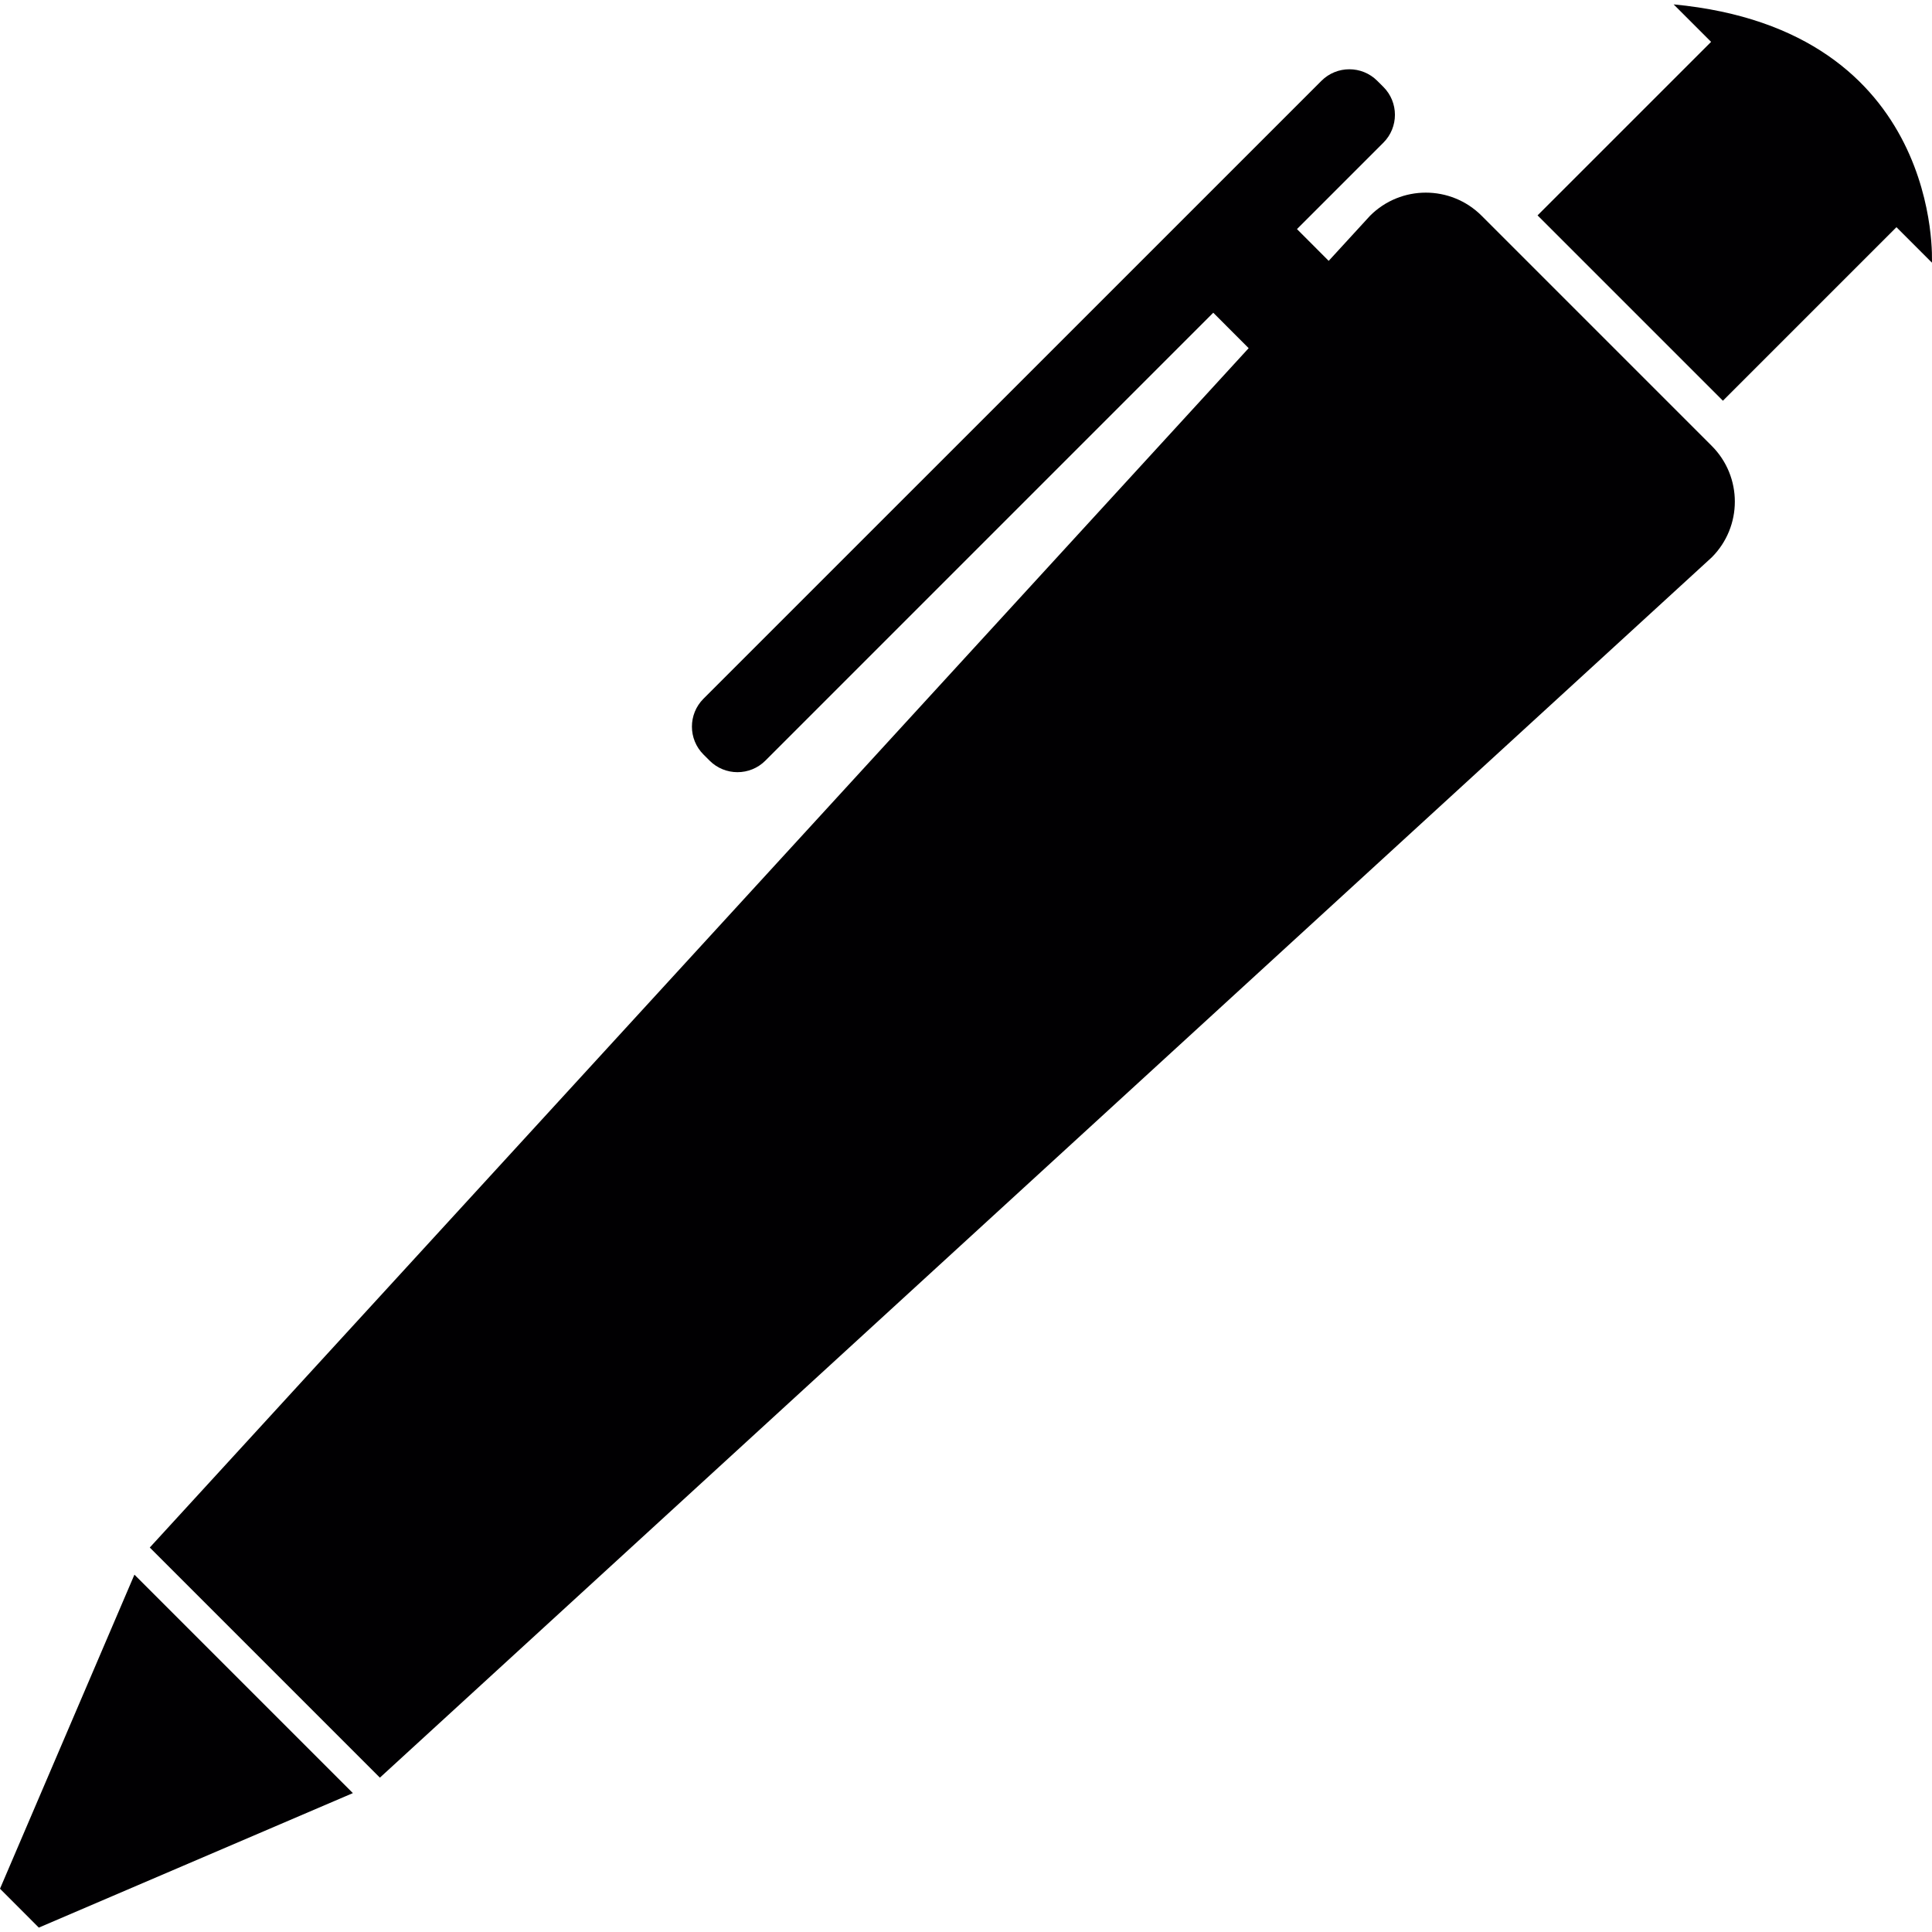
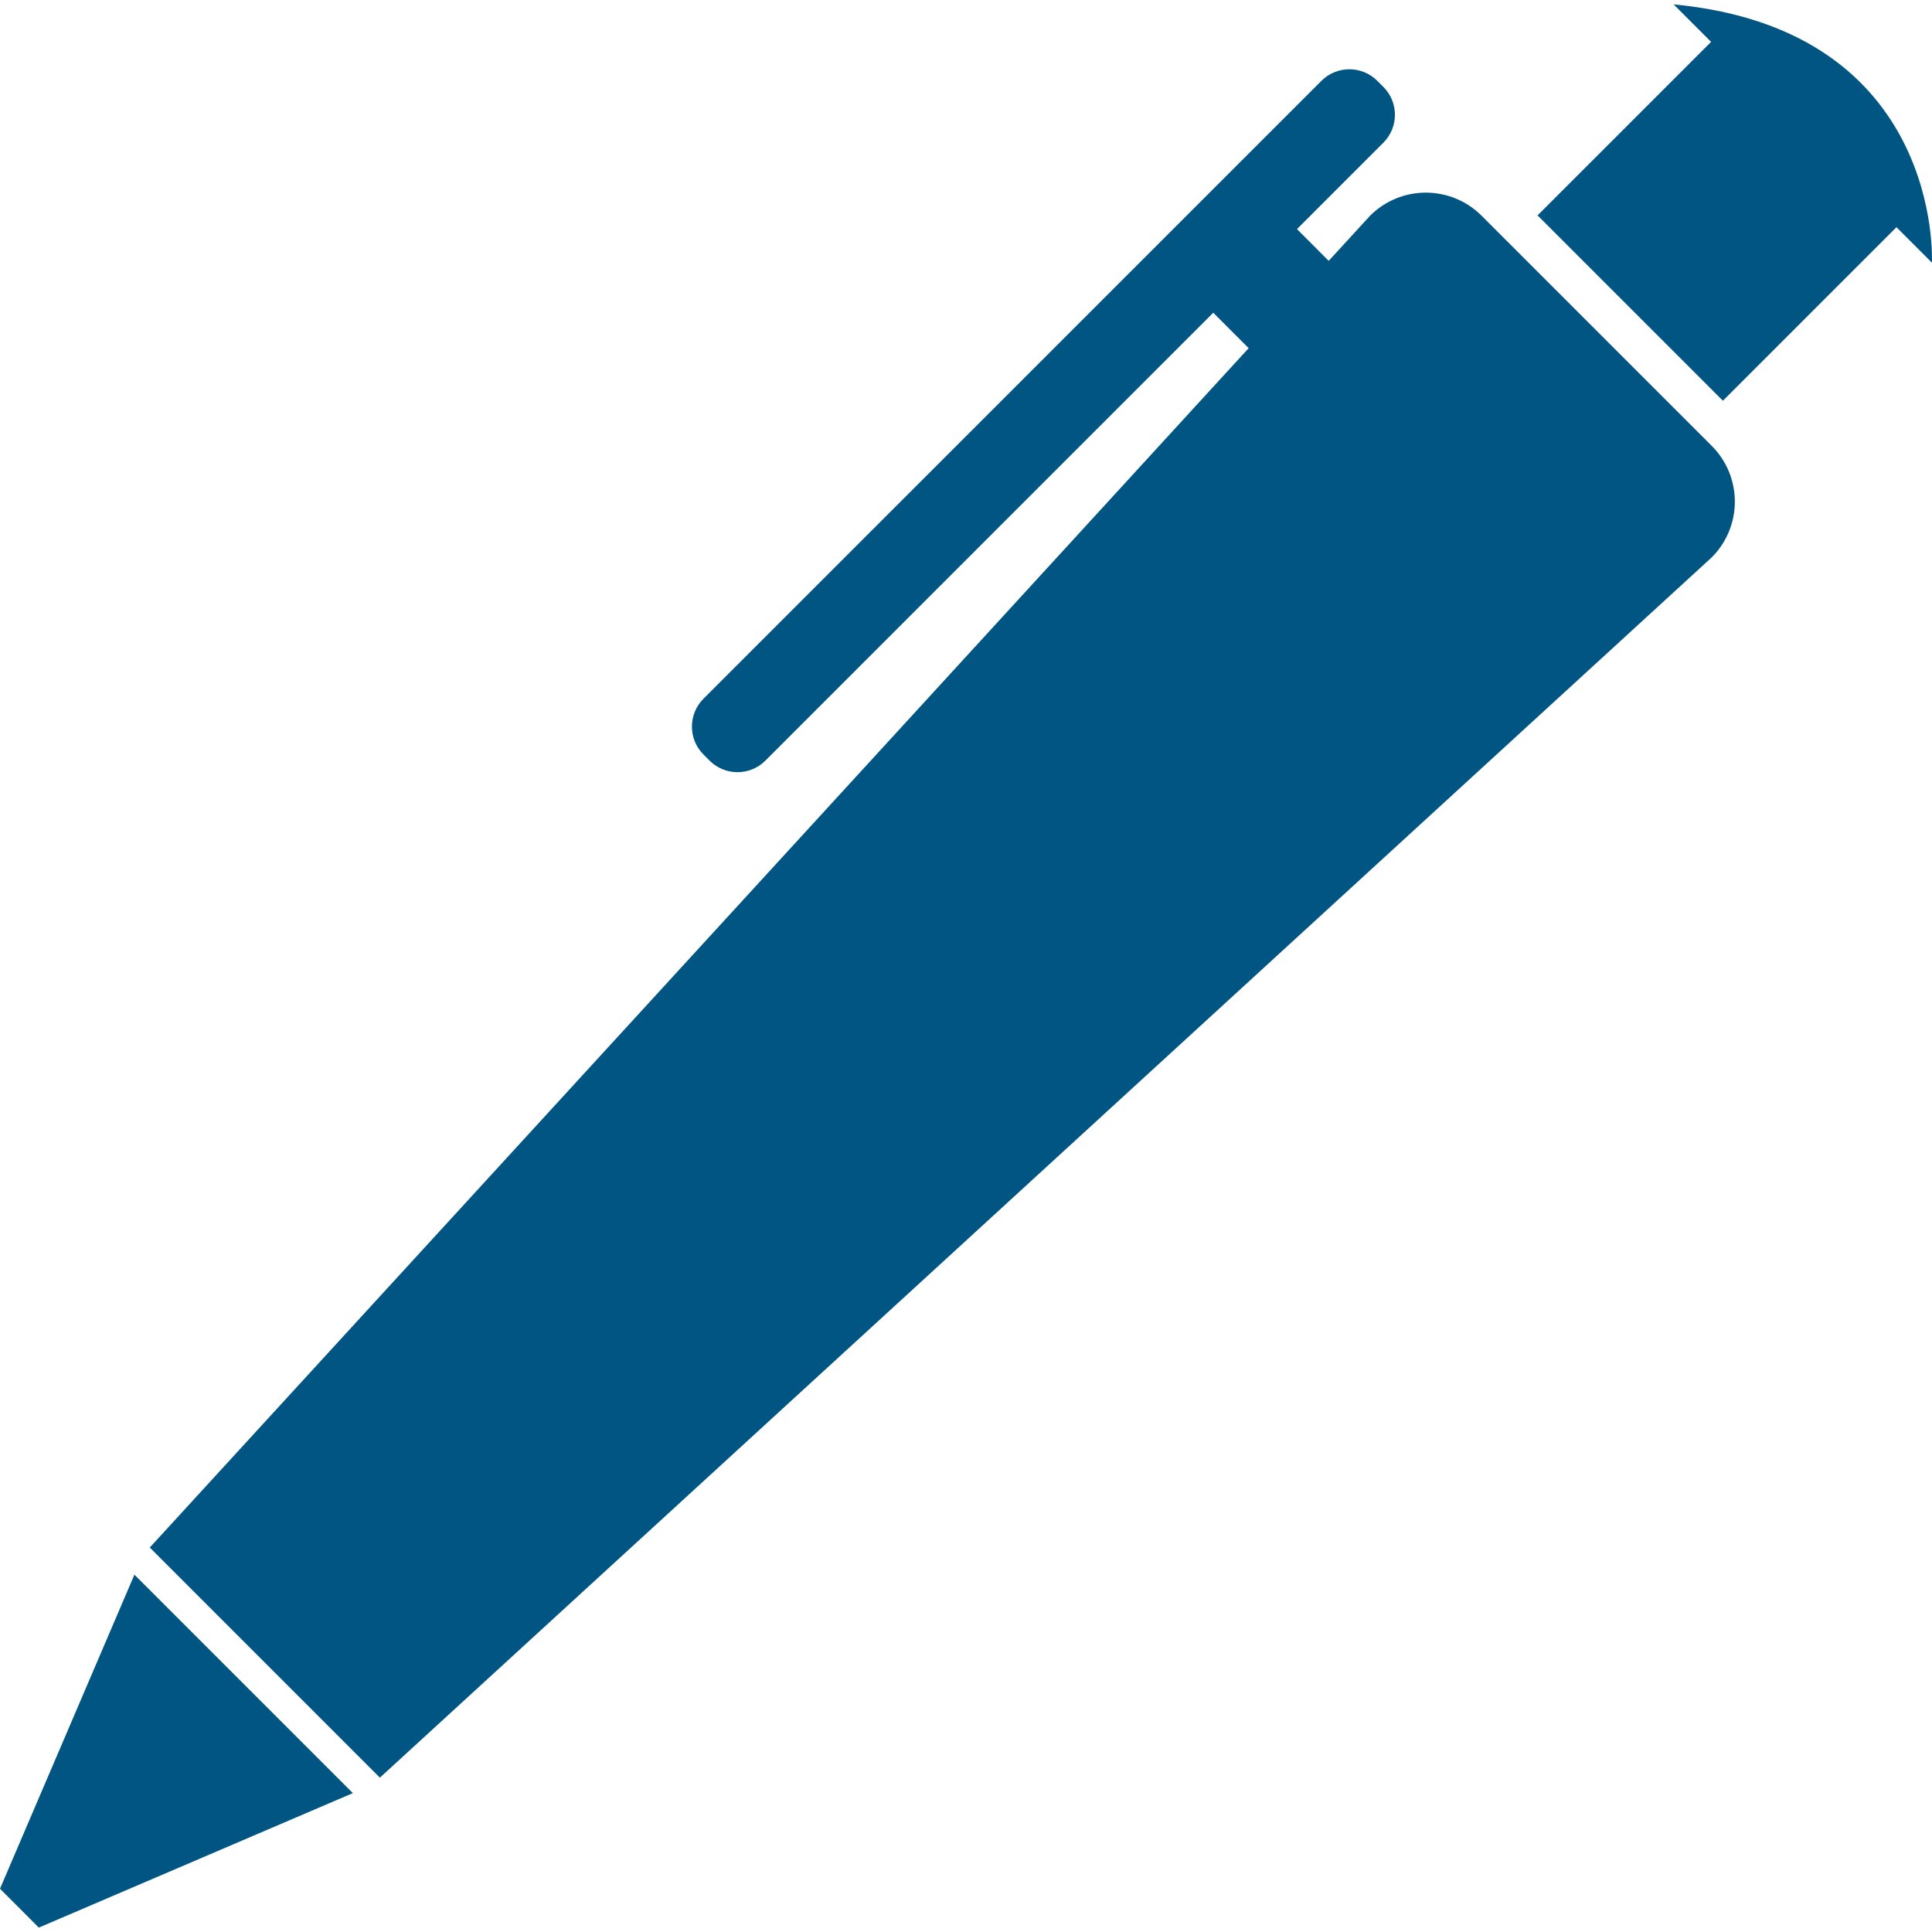
<svg xmlns="http://www.w3.org/2000/svg" version="1.1" id="Capa_1" x="0px" y="0px" viewBox="0 0 314.021 314.021" style="enable-background:new 0 0 314.021 314.021;" xml:space="preserve">
  <g>
-     <path style="fill:#010002;" d="M278.214,72.465c5.015,5.009,5.015,13.124,0,18.134L88.358,264.551l-26.613,24.383L24.345,251.53   l24.383-26.613L202.953,56.589l-5.755-5.76l-72.796,72.802c-2.502,2.502-6.565,2.502-9.067,0l-0.995-0.995   c-2.502-2.502-2.502-6.565,0-9.067L214.783,13.136c2.507-2.502,6.565-2.502,9.072,0l0.995,0.99c2.502,2.502,2.502,6.565,0,9.067   l-14.044,14.044l5.156,5.162l6.723-7.332c5.004-5.009,13.119-5.009,18.134,0L278.214,72.465z M0,306.987l6.309,6.32l51.046-21.86   l-35.506-35.506L0,306.987z M272.024,0.713l21.087,21.087L278.116,6.805l-28.207,28.202l30.127,30.127l28.207-28.207l5.765,5.765   C314.008,42.697,315.933,4.88,272.024,0.713z" />
+     <path style="fill:#005582;" d="M278.214,72.465c5.015,5.009,5.015,13.124,0,18.134L88.358,264.551l-26.613,24.383L24.345,251.53   l24.383-26.613L202.953,56.589l-5.755-5.76l-72.796,72.802c-2.502,2.502-6.565,2.502-9.067,0l-0.995-0.995   c-2.502-2.502-2.502-6.565,0-9.067L214.783,13.136c2.507-2.502,6.565-2.502,9.072,0l0.995,0.99c2.502,2.502,2.502,6.565,0,9.067   l-14.044,14.044l5.156,5.162l6.723-7.332c5.004-5.009,13.119-5.009,18.134,0L278.214,72.465z M0,306.987l6.309,6.32l51.046-21.86   l-35.506-35.506L0,306.987z M272.024,0.713l21.087,21.087L278.116,6.805l-28.207,28.202l30.127,30.127l28.207-28.207l5.765,5.765   C314.008,42.697,315.933,4.88,272.024,0.713z" />
  </g>
  <g>
</g>
  <g>
</g>
  <g>
</g>
  <g>
</g>
  <g>
</g>
  <g>
</g>
  <g>
</g>
  <g>
</g>
  <g>
</g>
  <g>
</g>
  <g>
</g>
  <g>
</g>
  <g>
</g>
  <g>
</g>
  <g>
</g>
</svg>
